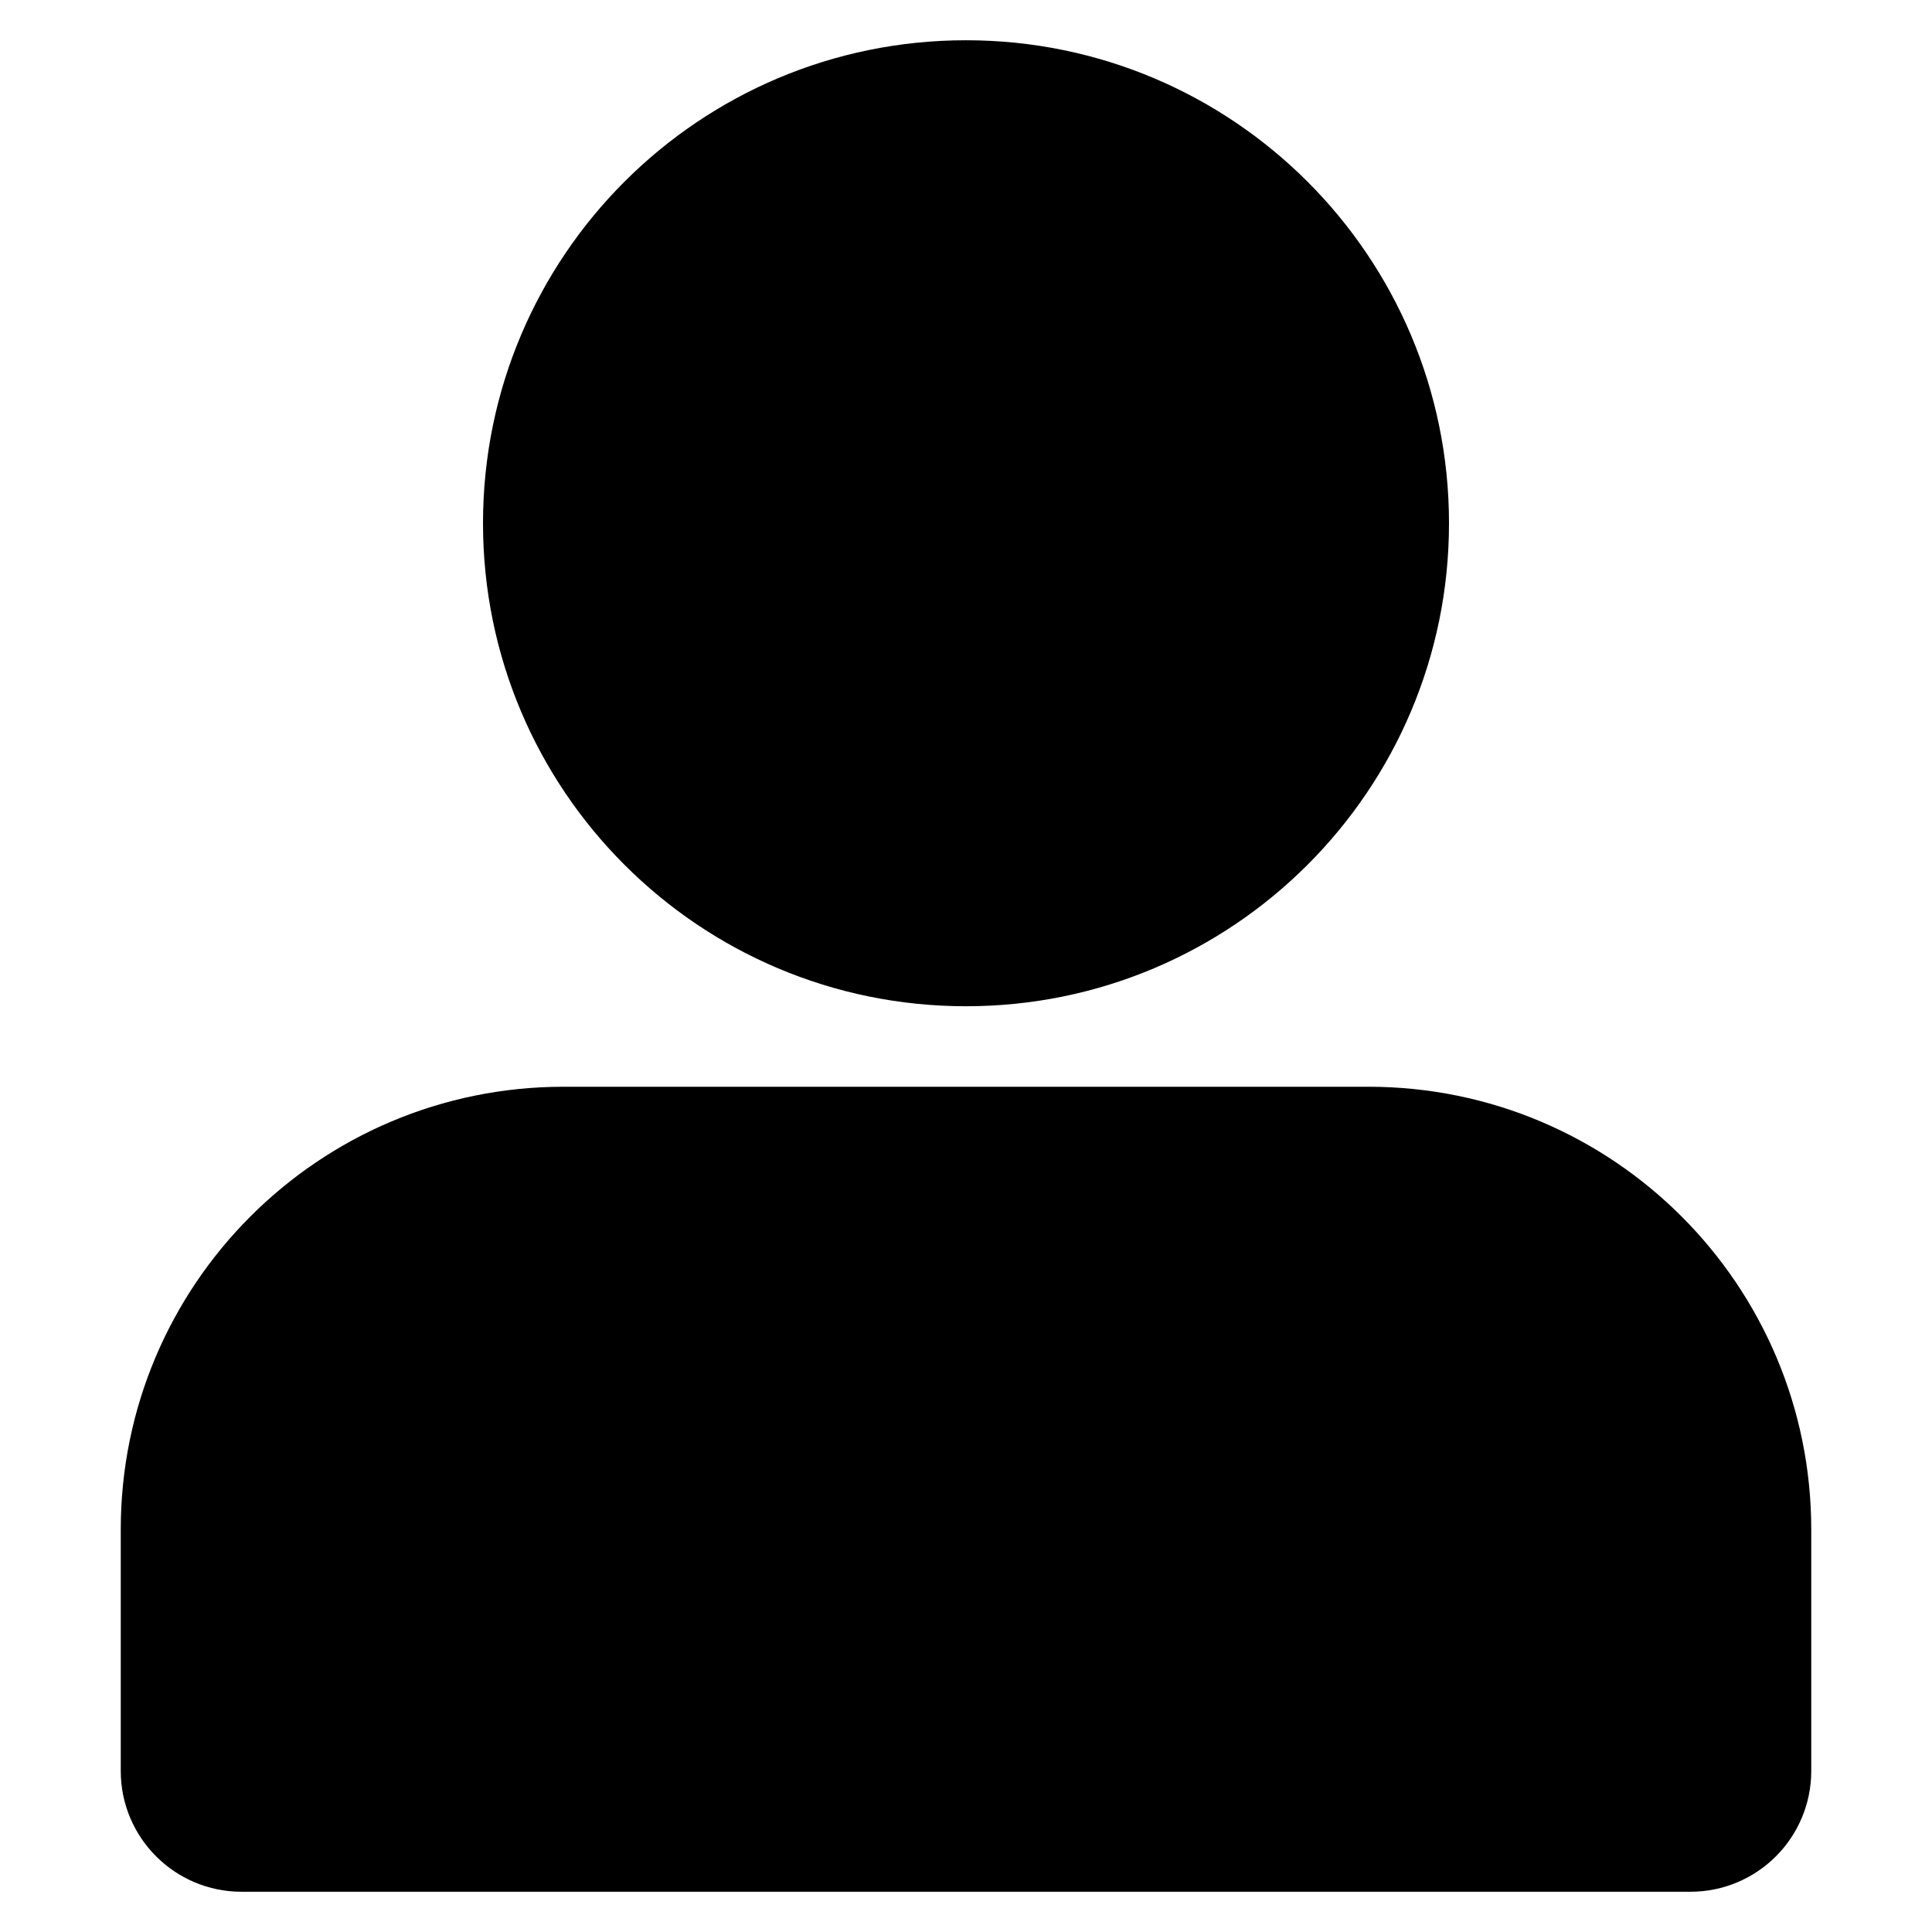
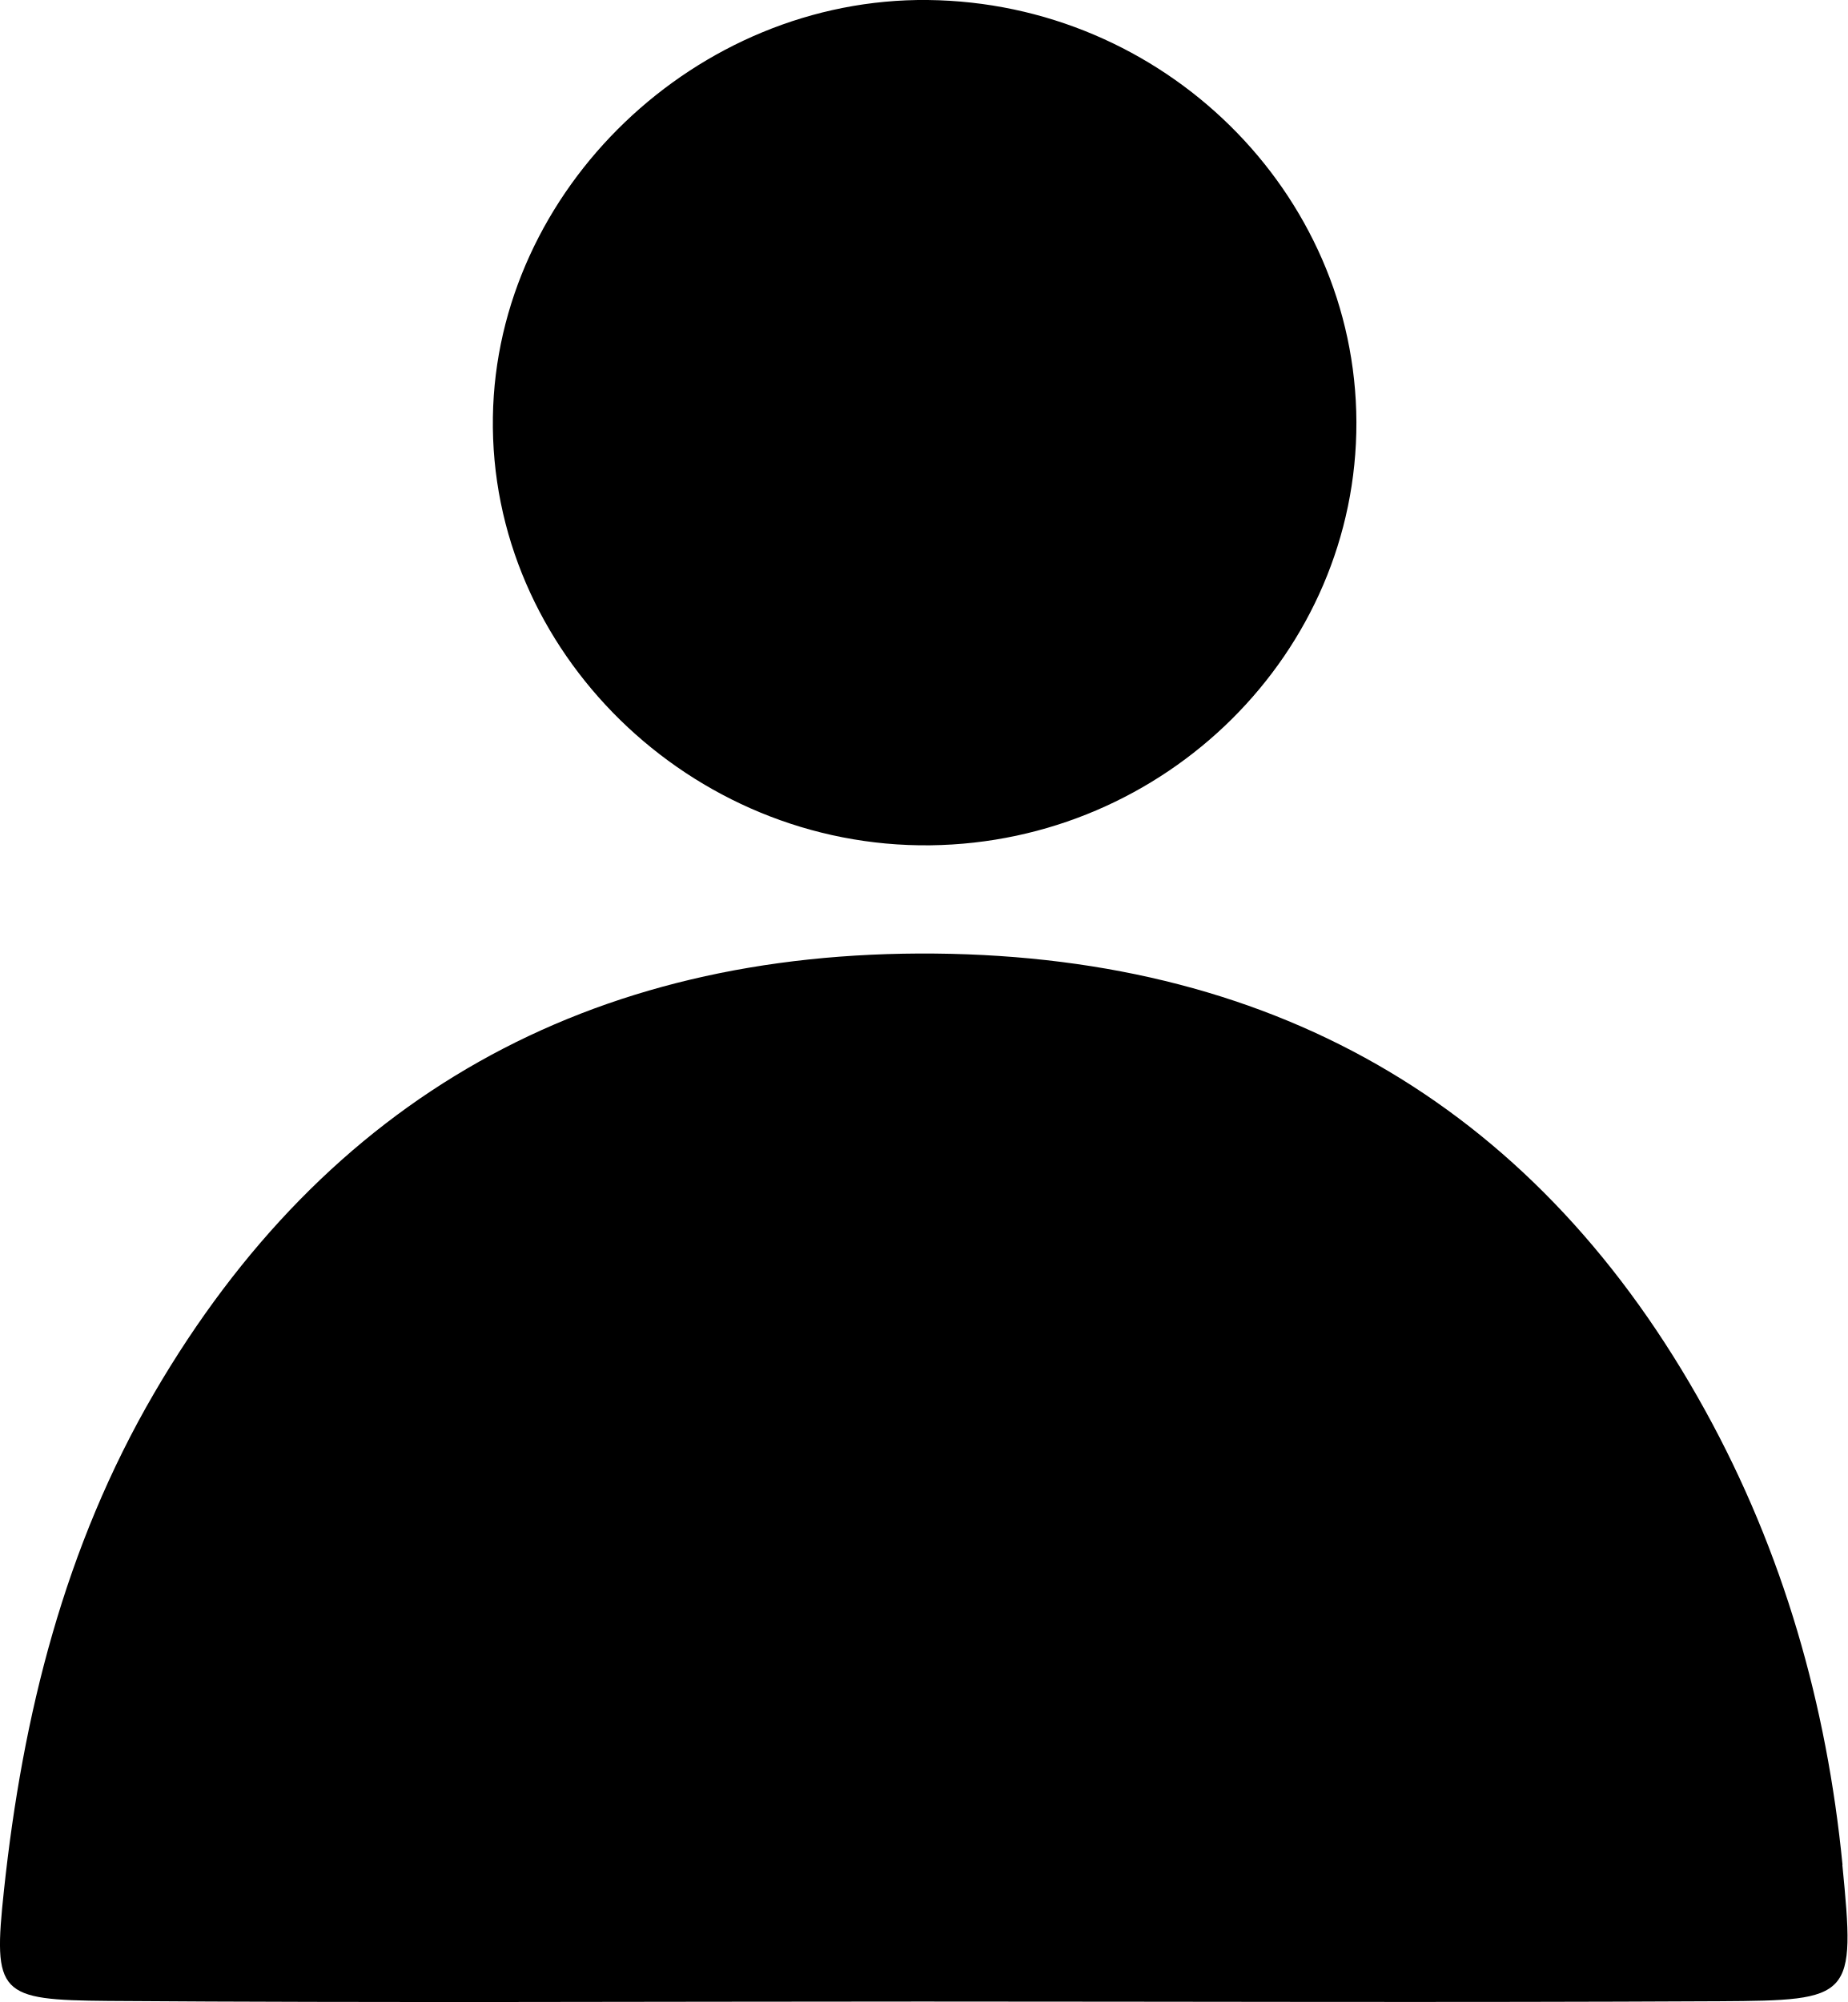
- <svg xmlns="http://www.w3.org/2000/svg" width="800px" height="800px" viewBox="0 0 24 24" fill="none" stroke="#000">
-   <g id="SVGRepo_bgCarrier" stroke-width="0" />
-   <g id="SVGRepo_tracerCarrier" stroke-linecap="round" stroke-linejoin="round" />
-   <g id="SVGRepo_iconCarrier">
-     <path d="M12 1C8.962 1 6.5 3.462 6.5 6.5C6.5 9.538 8.962 12 12 12C15.038 12 17.5 9.538 17.5 6.5C17.5 3.462 15.038 1 12 1Z" fill="#000" />
-     <path d="M7 14C4.239 14 2 16.239 2 19V22C2 22.552 2.448 23 3 23H21C21.552 23 22 22.552 22 22V19C22 16.239 19.761 14 17 14H7Z" fill="#000" />
+ <svg xmlns="http://www.w3.org/2000/svg" width="12" height="13" viewBox="0 0 12 13" fill="none">
+   <g clip-path="url(#clip0_59_1112)">
+     <path d="M11.966 12.109C11.864 11.073 11.582 10.079 11.073 9.157C10.005 7.221 8.33 6.214 6.073 6.192C3.821 6.171 2.117 7.134 1.002 9.045C0.418 10.045 0.147 11.142 0.026 12.272C-0.047 12.952 -0.009 12.987 0.703 12.993C2.464 13.006 4.224 12.997 5.985 12.997C7.712 12.997 9.44 13.004 11.166 12.995C12.034 12.99 12.05 12.977 11.965 12.11L11.966 12.109Z" fill="#000000" />
+     <path d="M6.042 5.489C7.571 5.47 8.813 4.237 8.809 2.741C8.804 1.247 7.554 0.017 6.026 2.16073e-05C4.523 -0.016 3.223 1.23 3.201 2.708C3.177 4.229 4.484 5.507 6.042 5.489Z" fill="#000000" />
  </g>
+   <defs>
+     <clipPath id="clip0_59_1112">
+       <rect width="12" height="13" fill="black" />
+     </clipPath>
+   </defs>
</svg>
